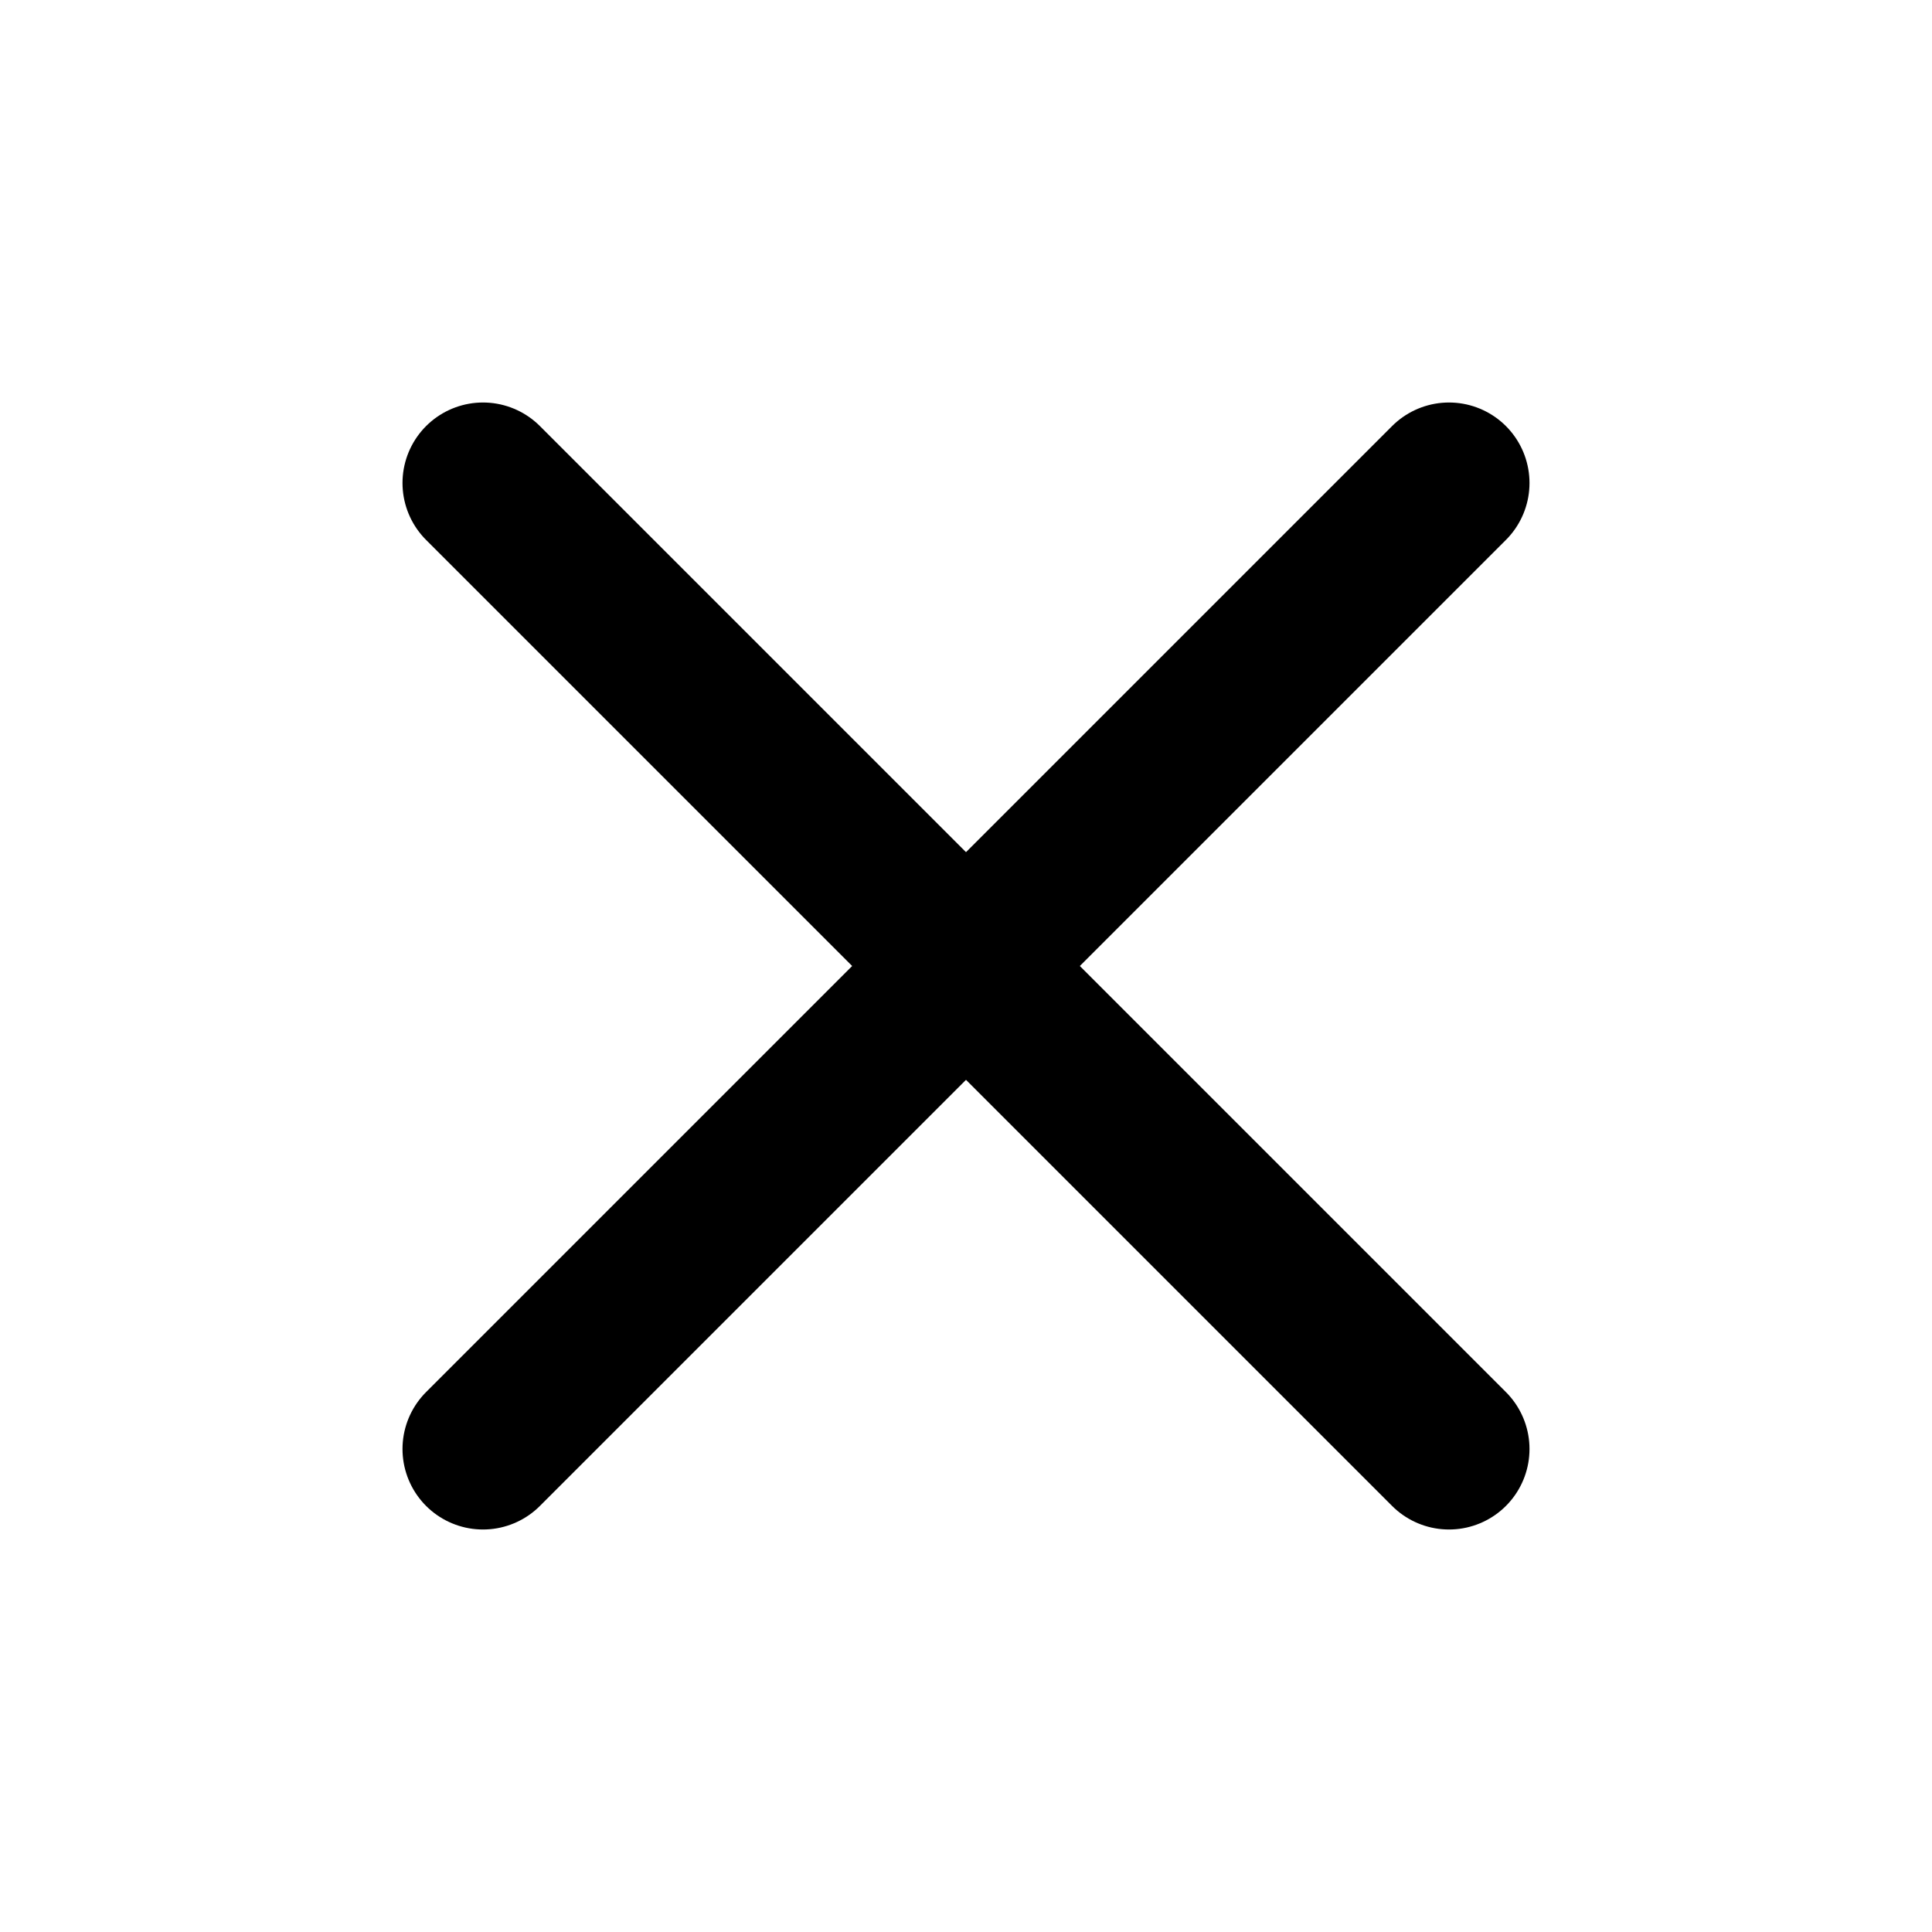
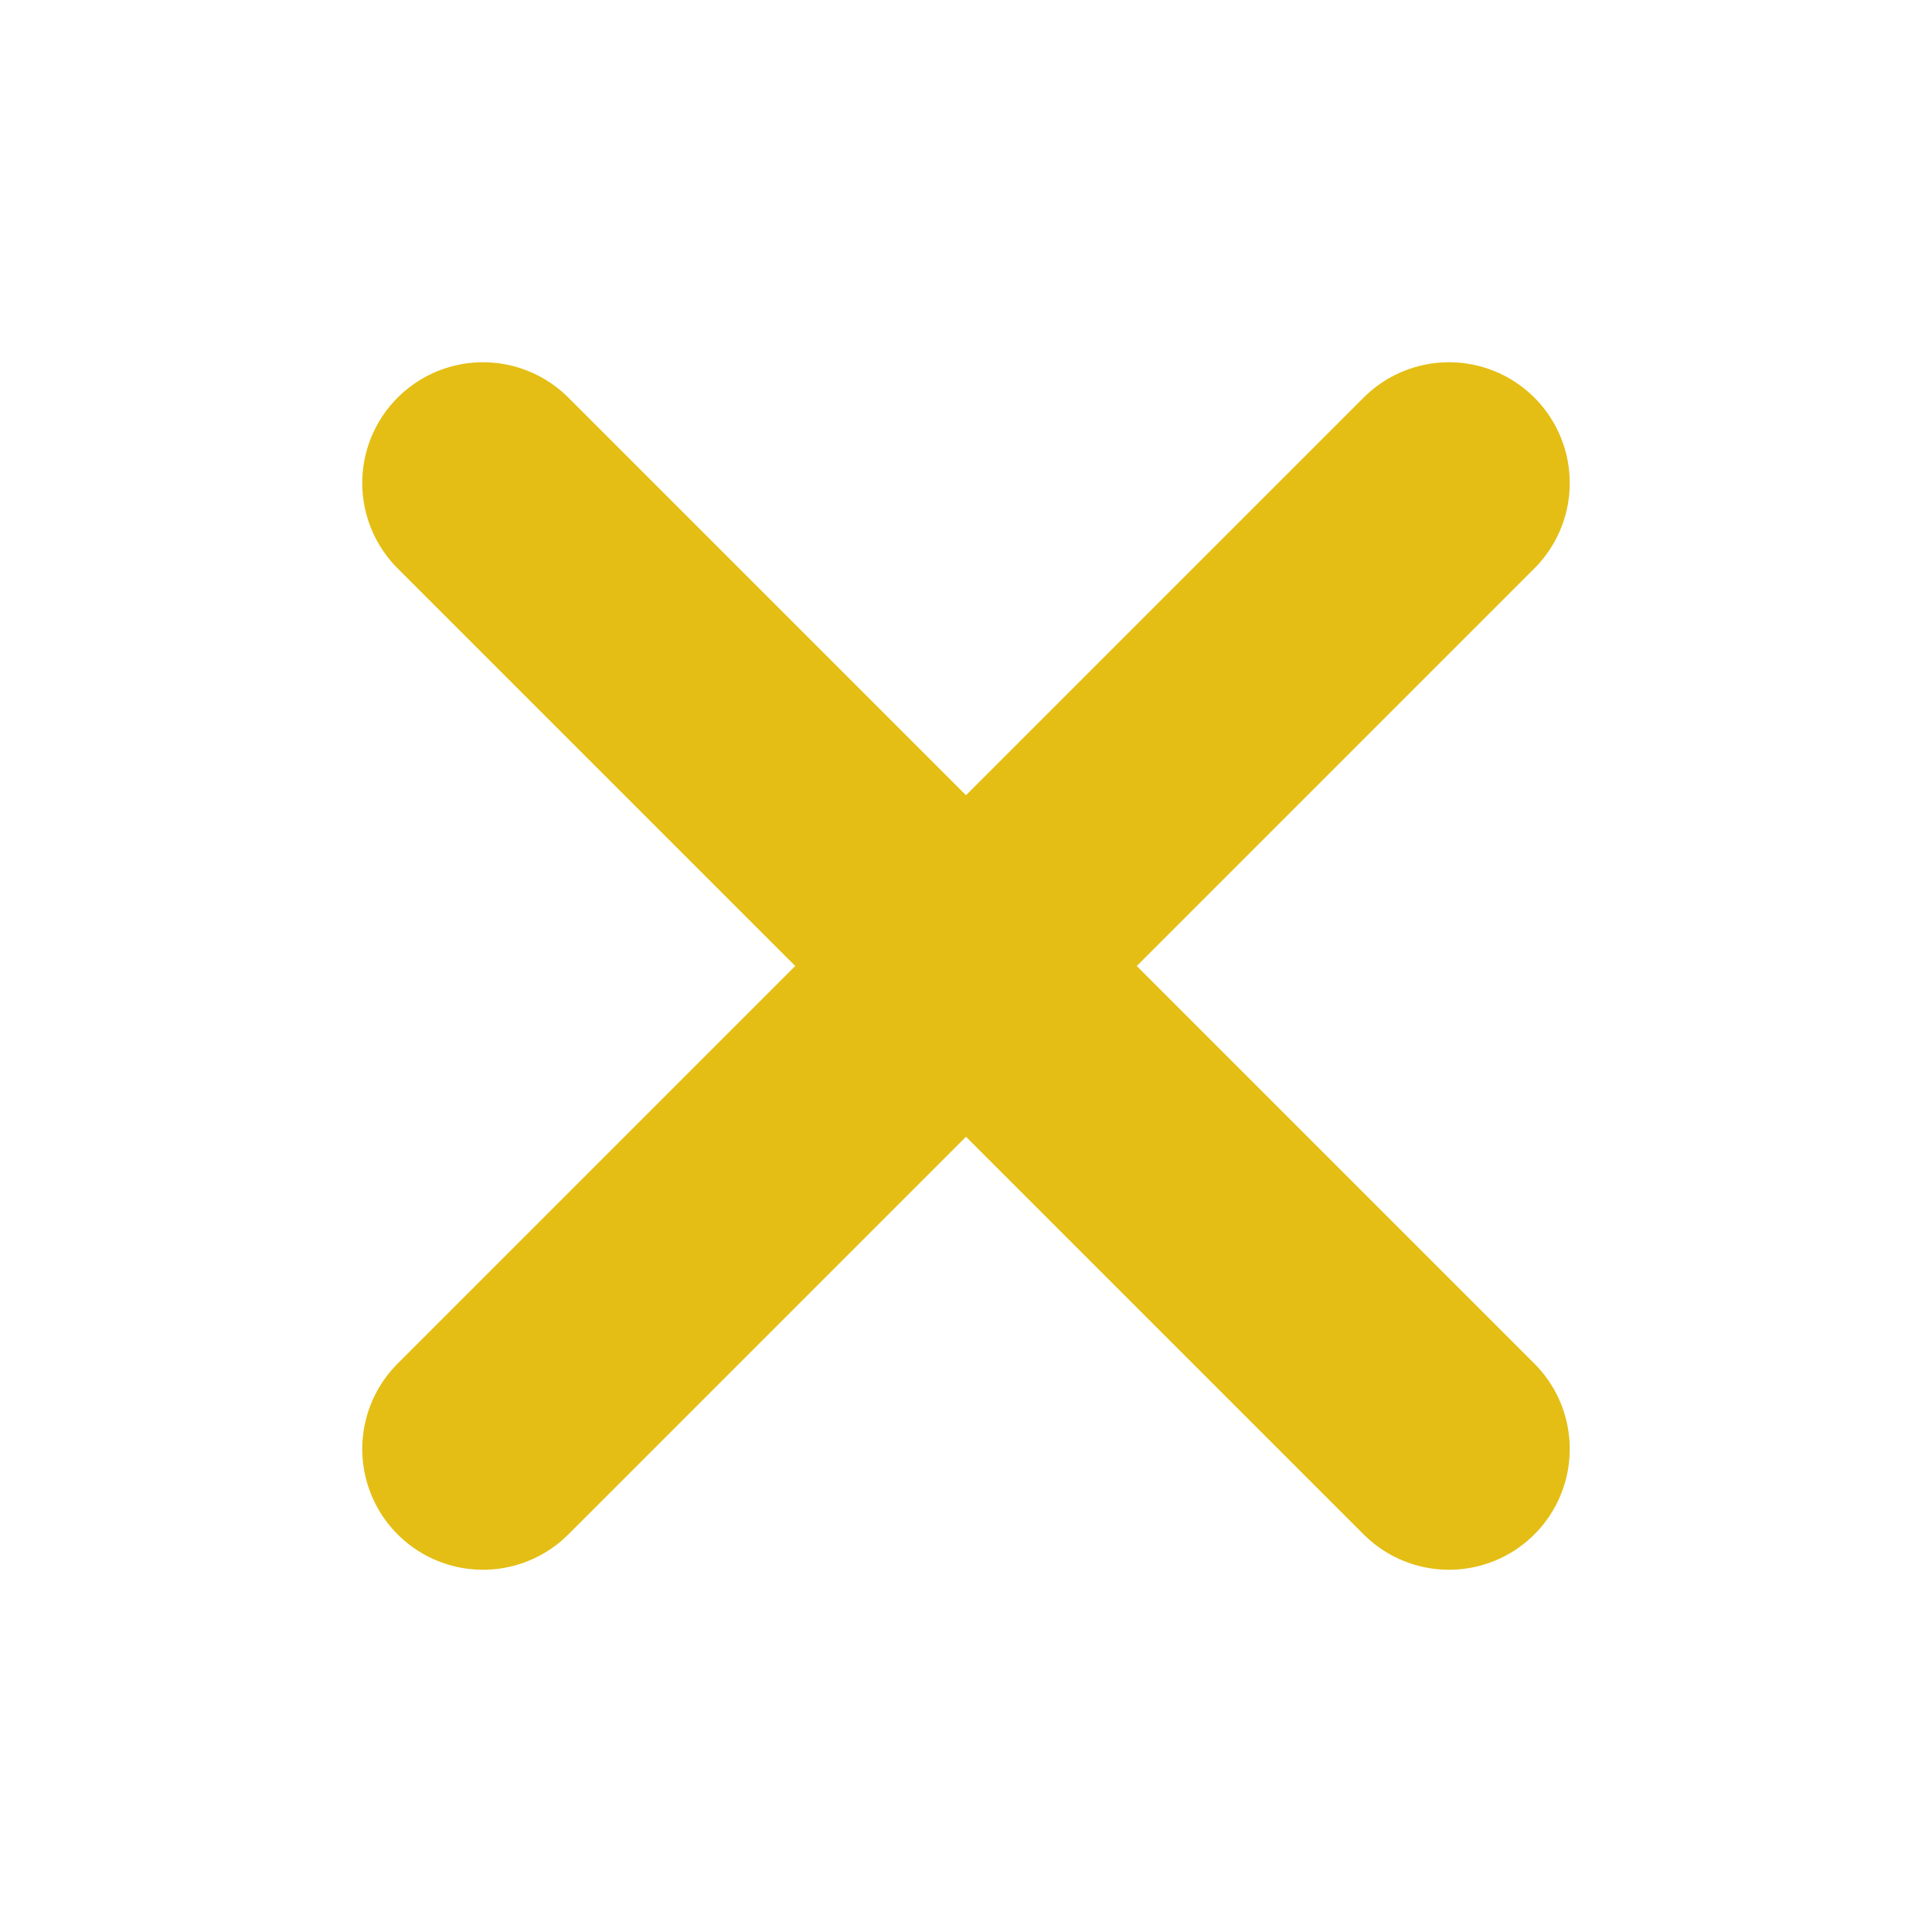
- <svg xmlns="http://www.w3.org/2000/svg" width="24" height="24" viewBox="0 0 24 24" fill="none" stroke="currentColor" stroke-width="2" stroke-linecap="round" stroke-linejoin="round" class="icon icon-tabler icons-tabler-outline icon-tabler-x">
+ <svg xmlns="http://www.w3.org/2000/svg" width="14" height="14" viewBox="0 0 24 24" fill="none" stroke="#E4BE14" stroke-width="3" stroke-linecap="round" stroke-linejoin="round" class="icon icon-tabler icons-tabler-outline icon-tabler-x">
  <path stroke="none" d="M0 0h24v24H0z" fill="none" />
  <path d="M18 6l-12 12" />
  <path d="M6 6l12 12" />
</svg>
